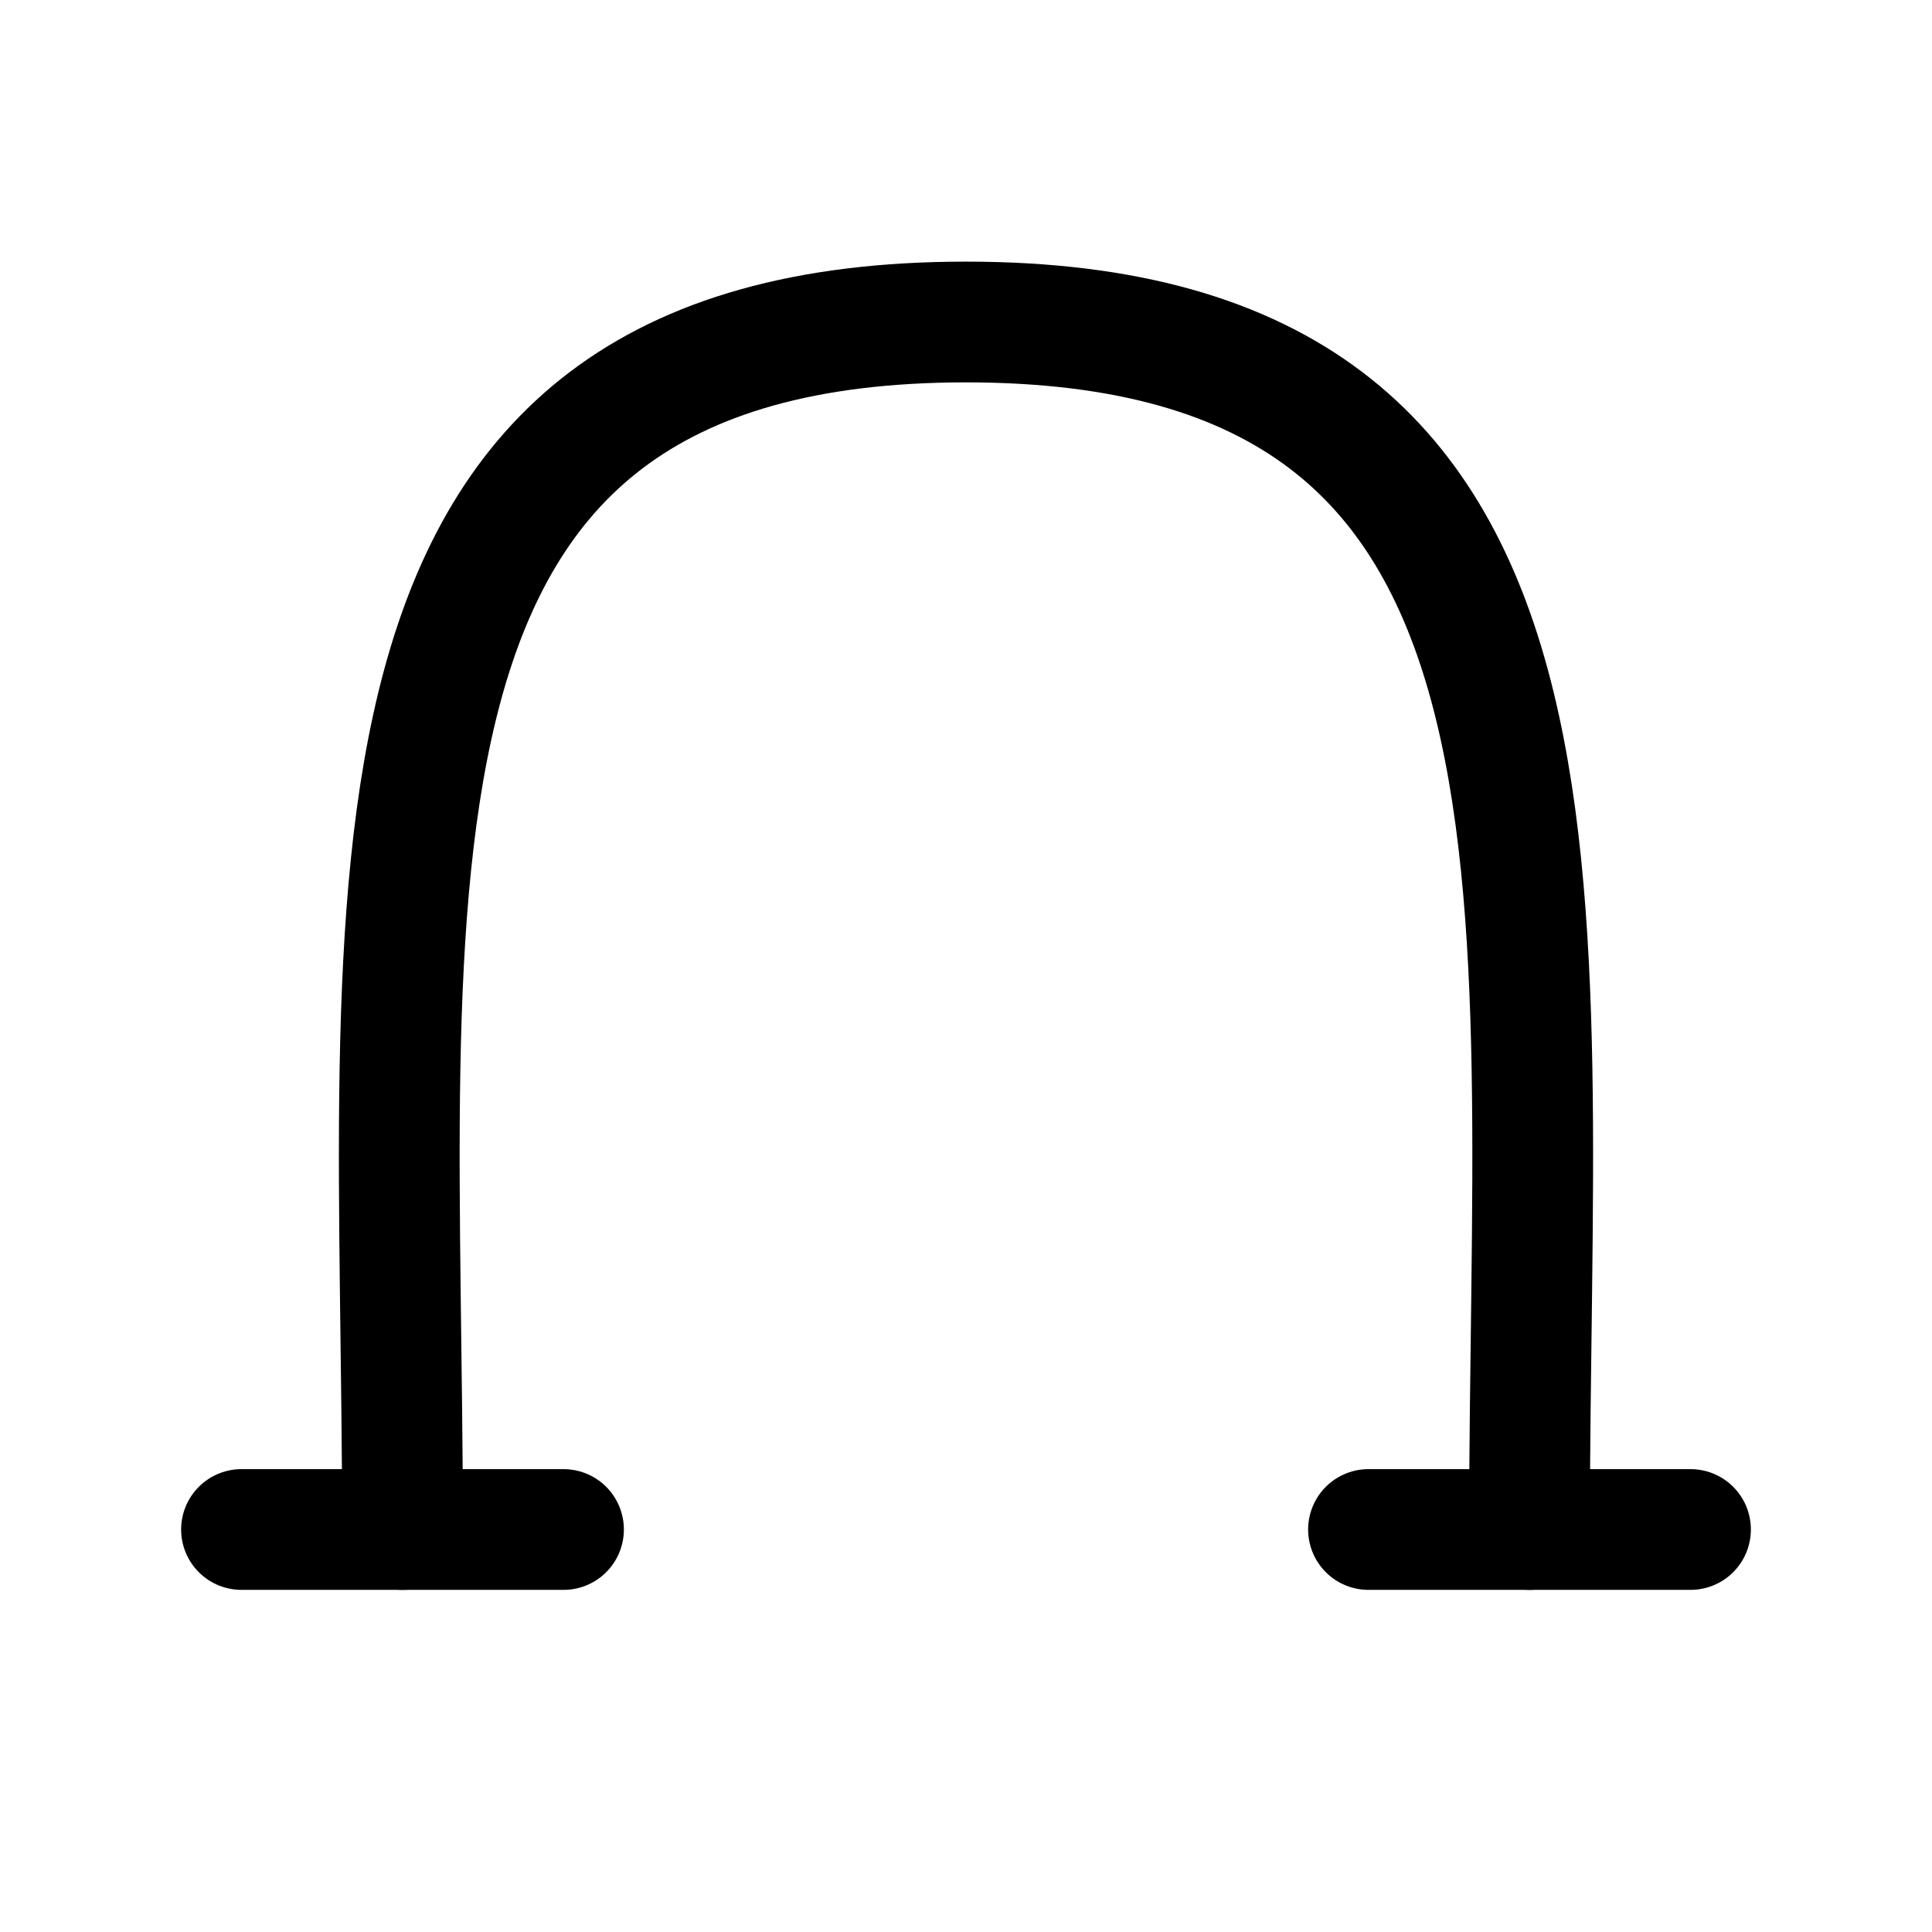
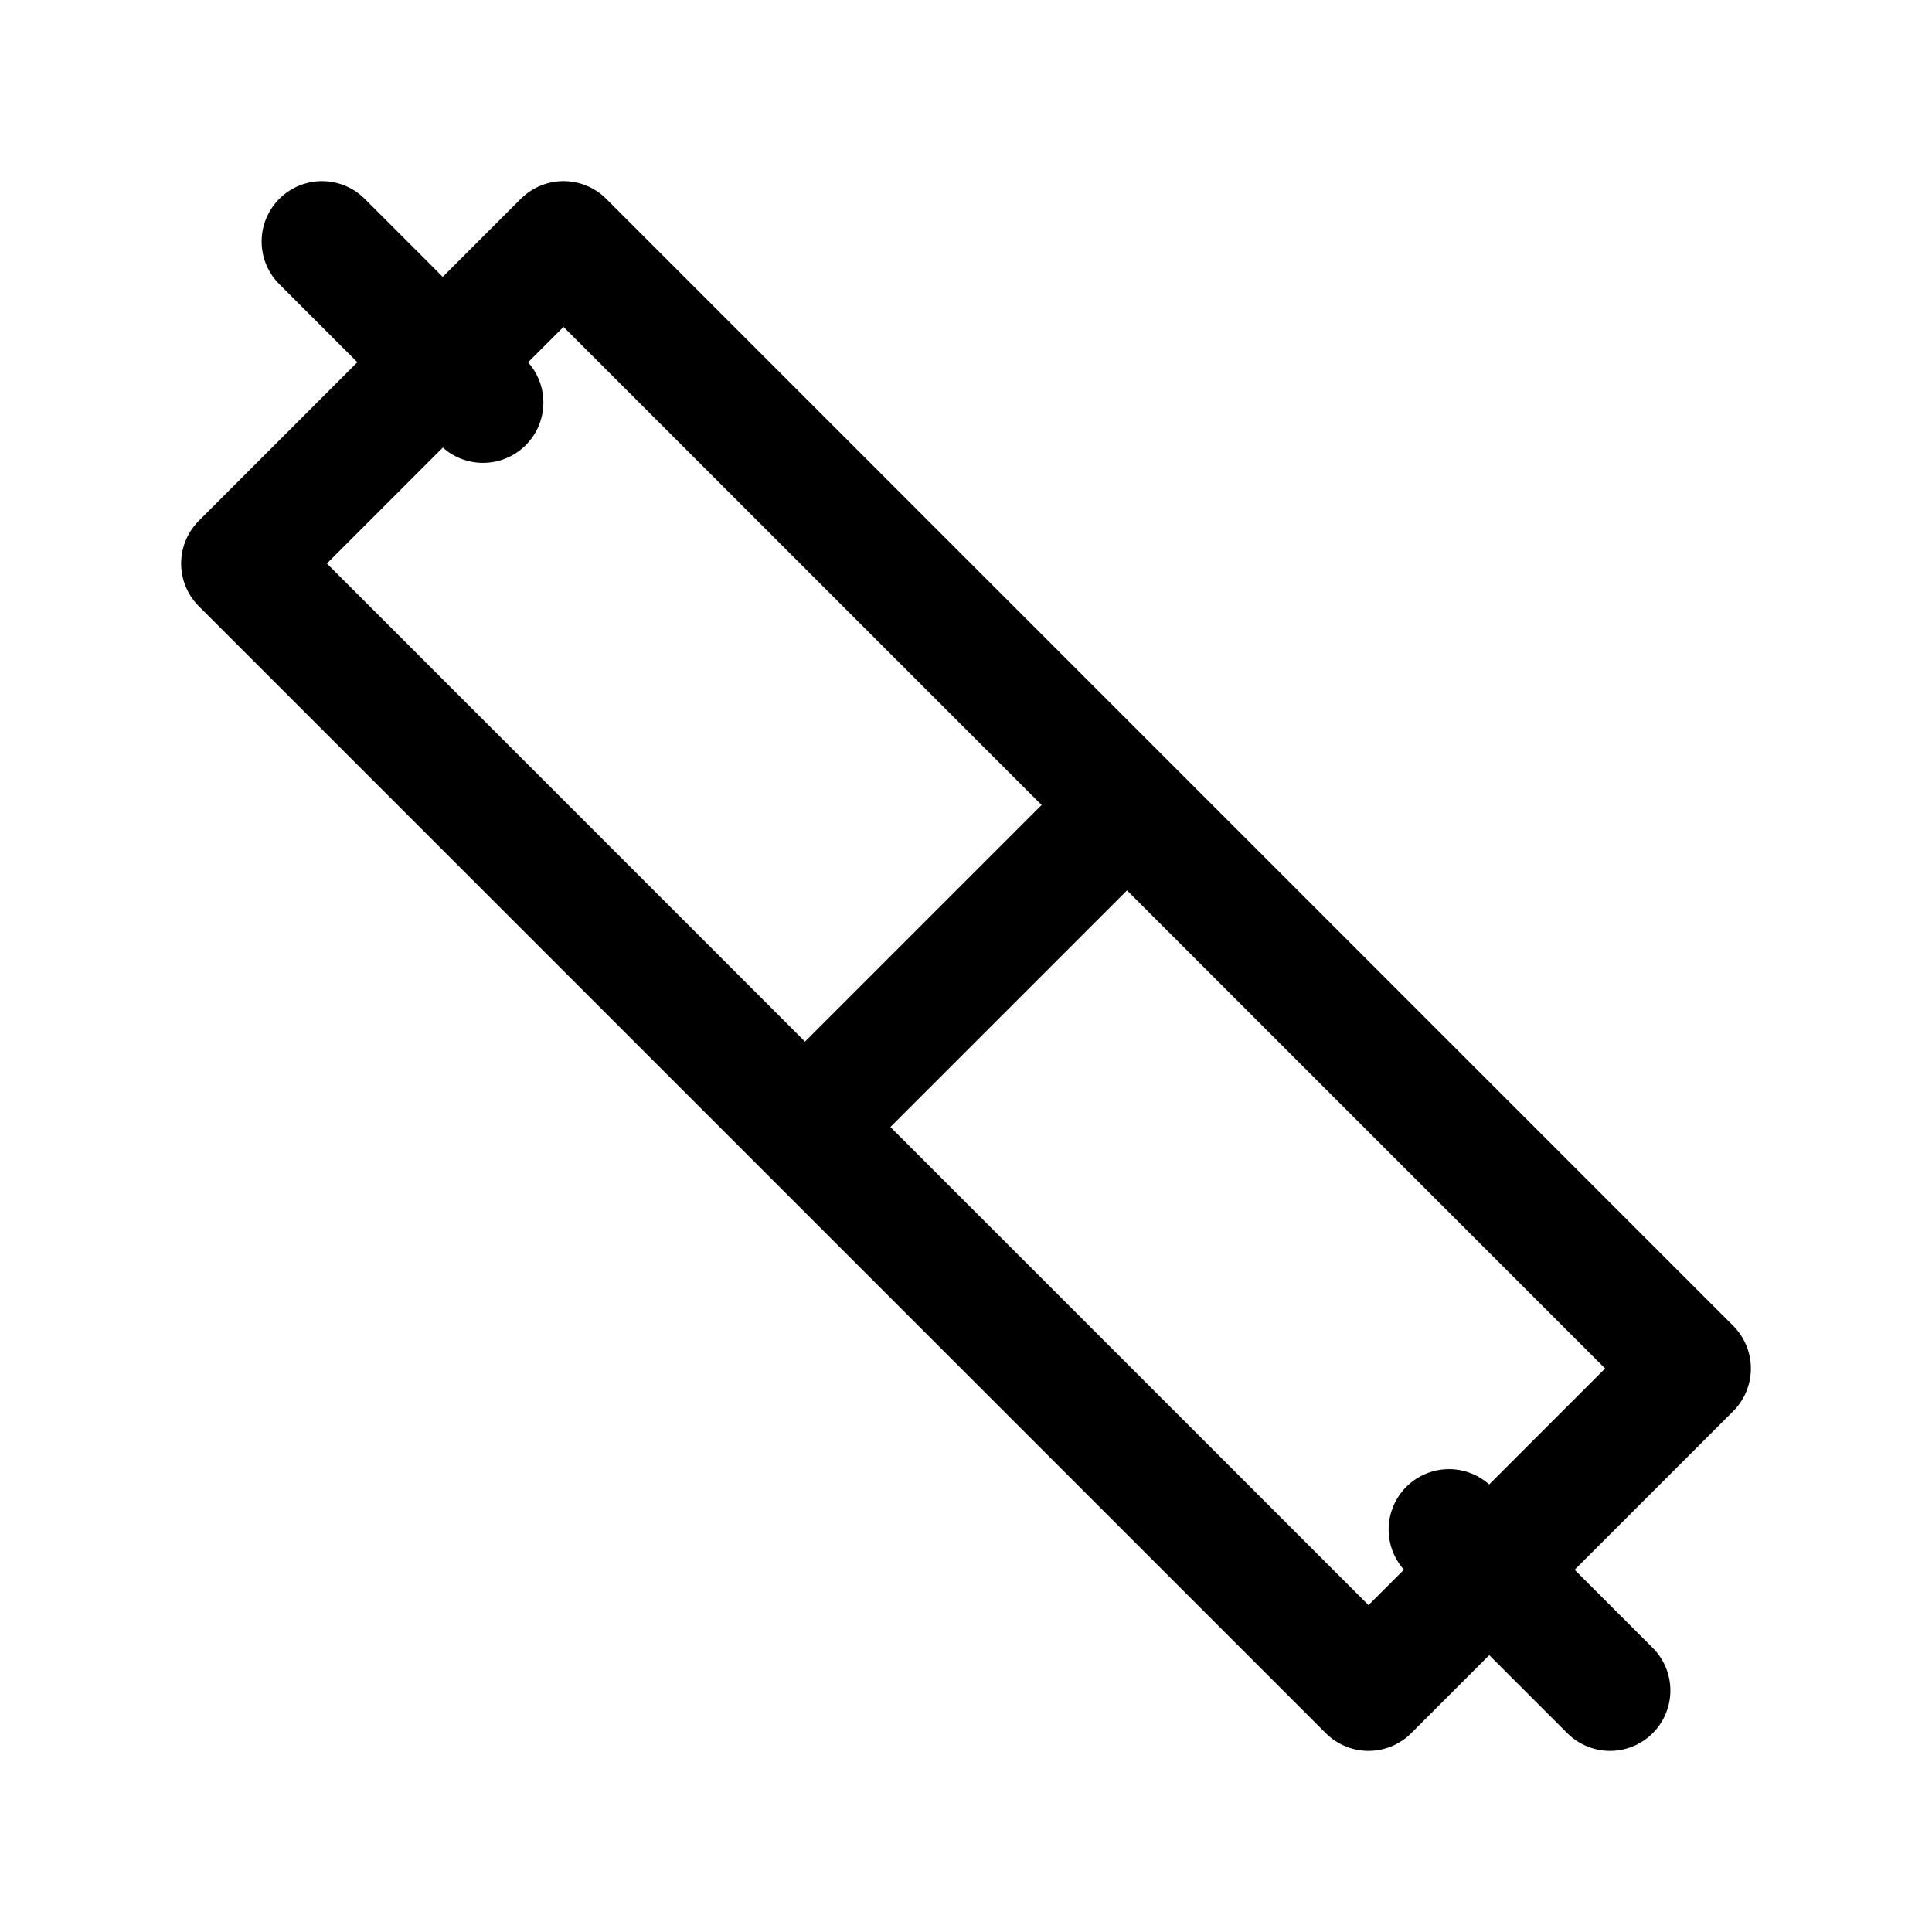
<svg xmlns="http://www.w3.org/2000/svg" viewBox="0 0 24 24" width="24" height="24" fill="none" stroke="currentColor" stroke-width="1.5" stroke-linecap="round" stroke-linejoin="round">
-   <path d="M 5,19 C 5,11 4,4 12,4 C 20,4 19,11 19,19" />
-   <line x1="3" y1="19" x2="7" y2="19" />
-   <line x1="17" y1="19" x2="21" y2="19" />
+   <path d="M 7,3 L 21,17 L 17,21 L 3,7 Z" />
+   <line x1="10.5" y1="13.5" x2="13.5" y2="10.5" />
+   <line x1="6" y1="5" x2="4" y2="3" />
+   <line x1="18" y1="19" x2="20" y2="21" />
</svg>
